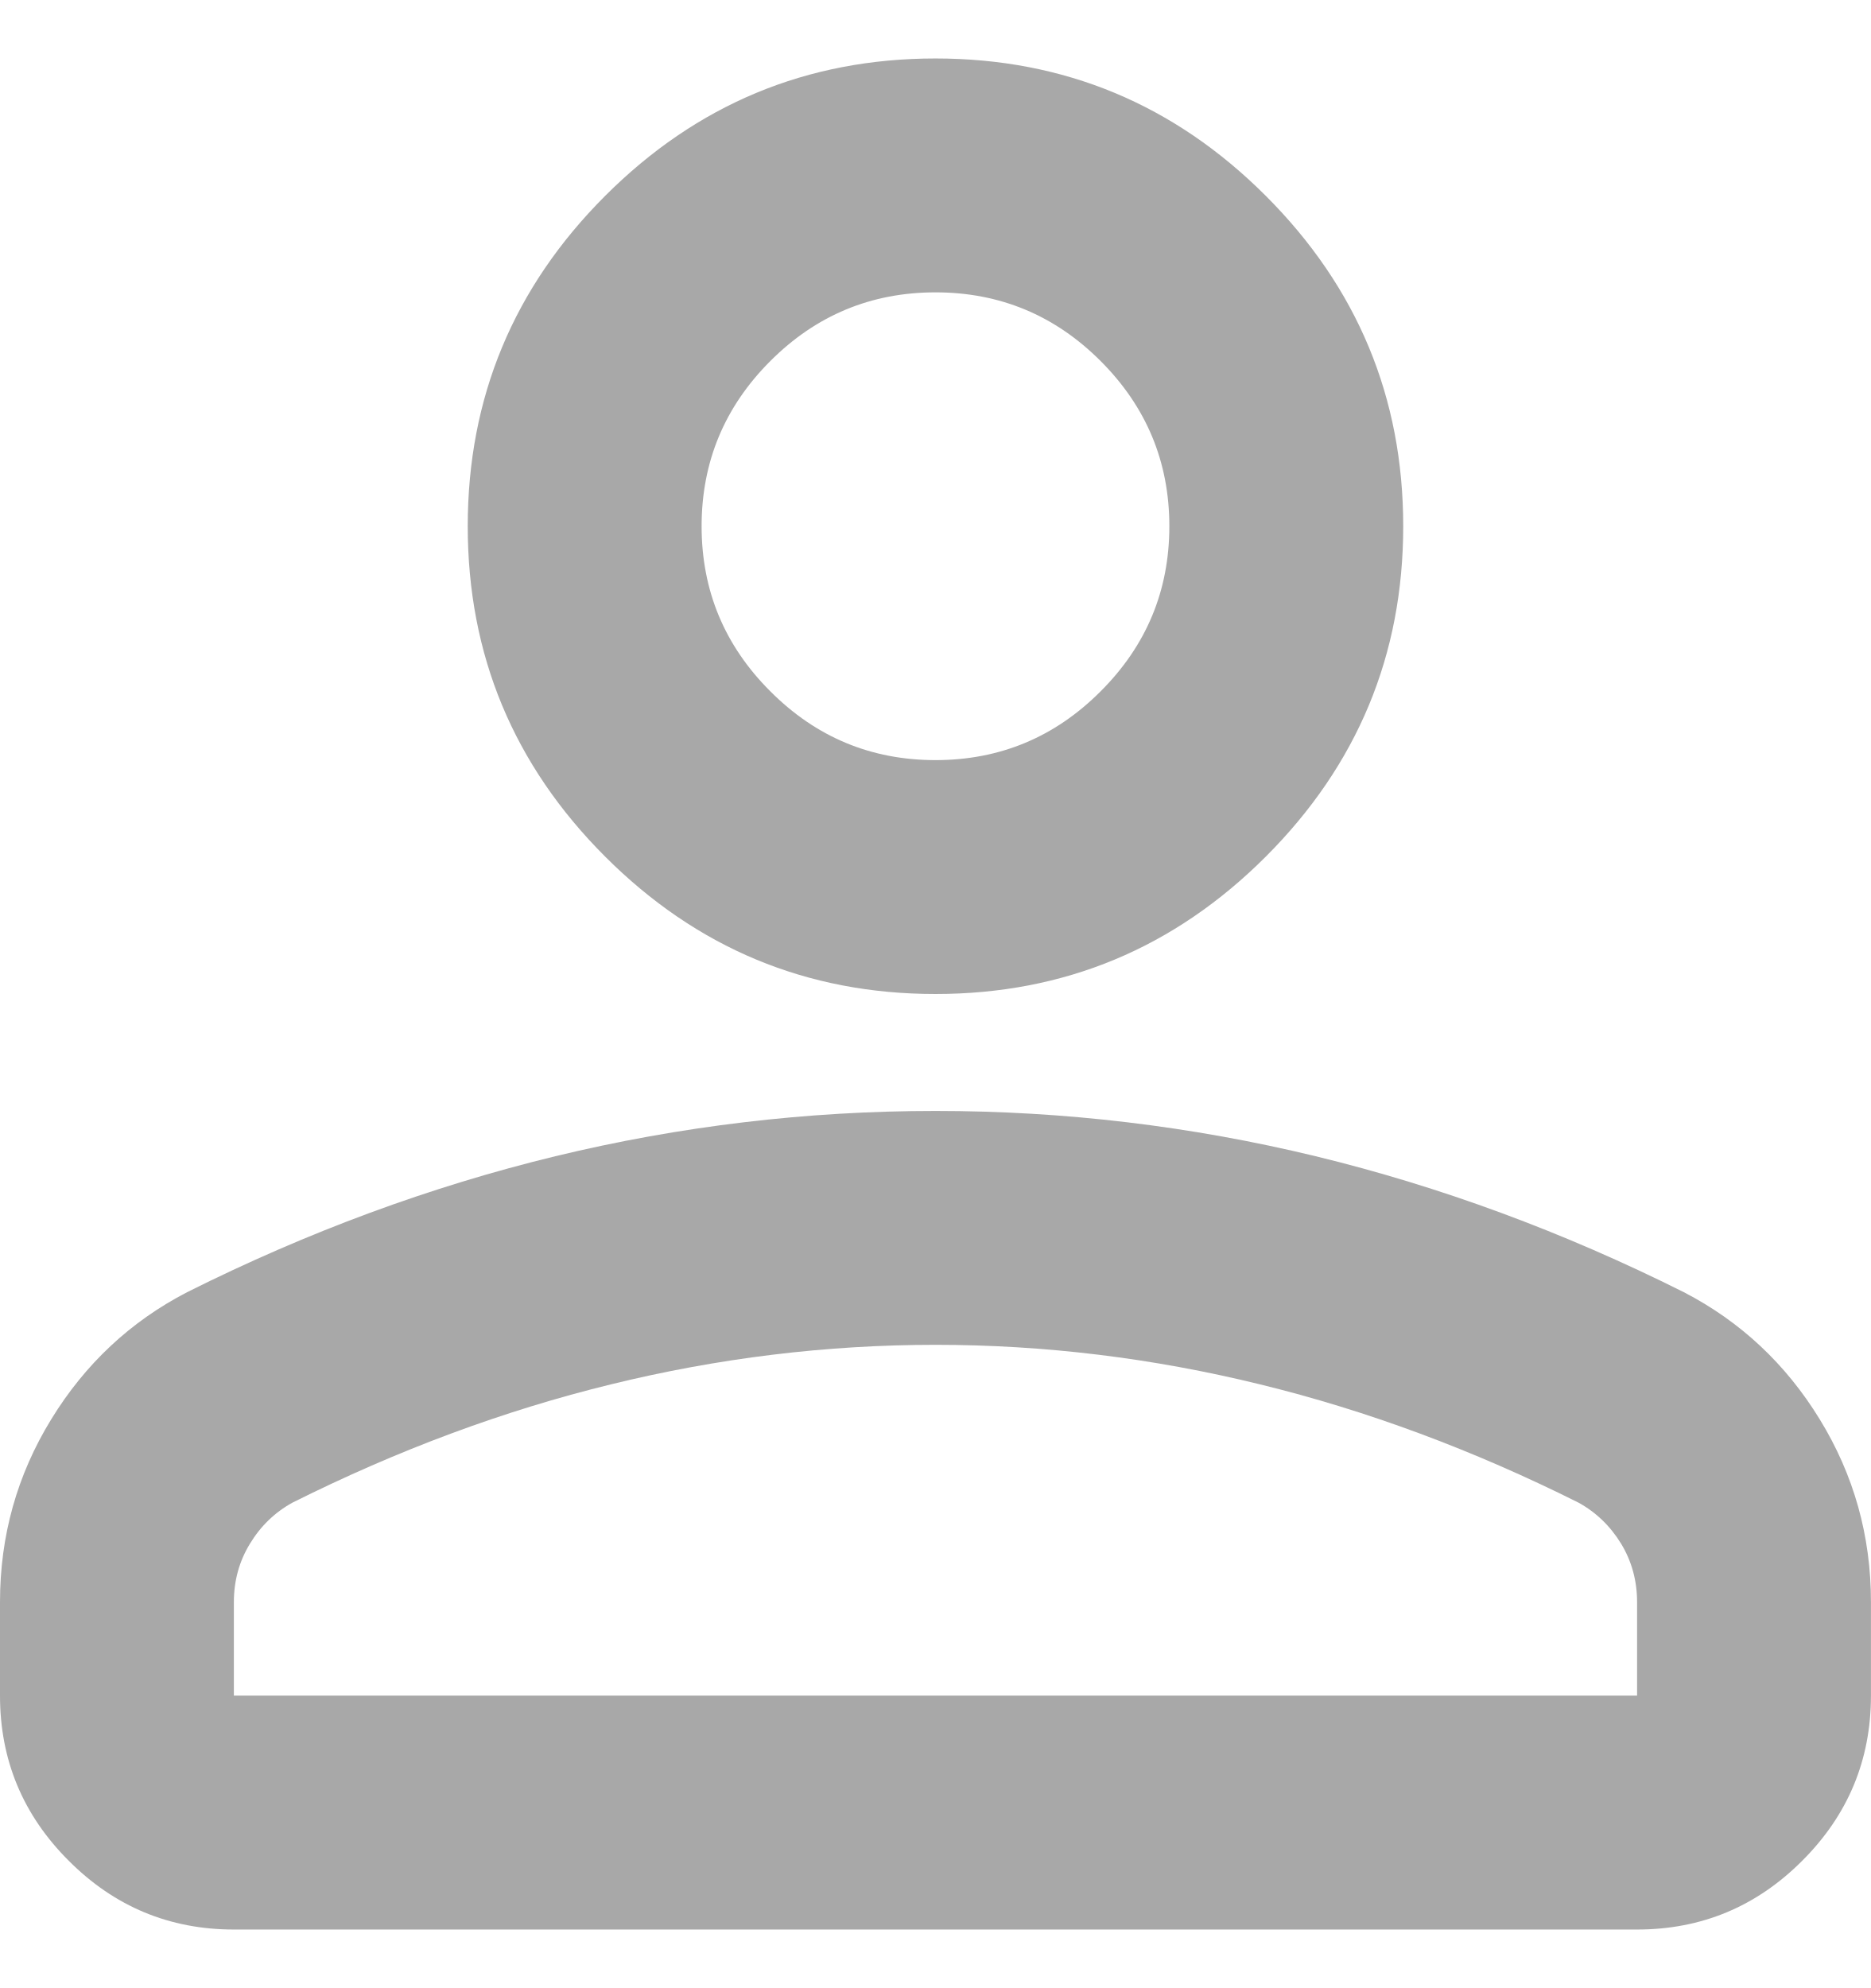
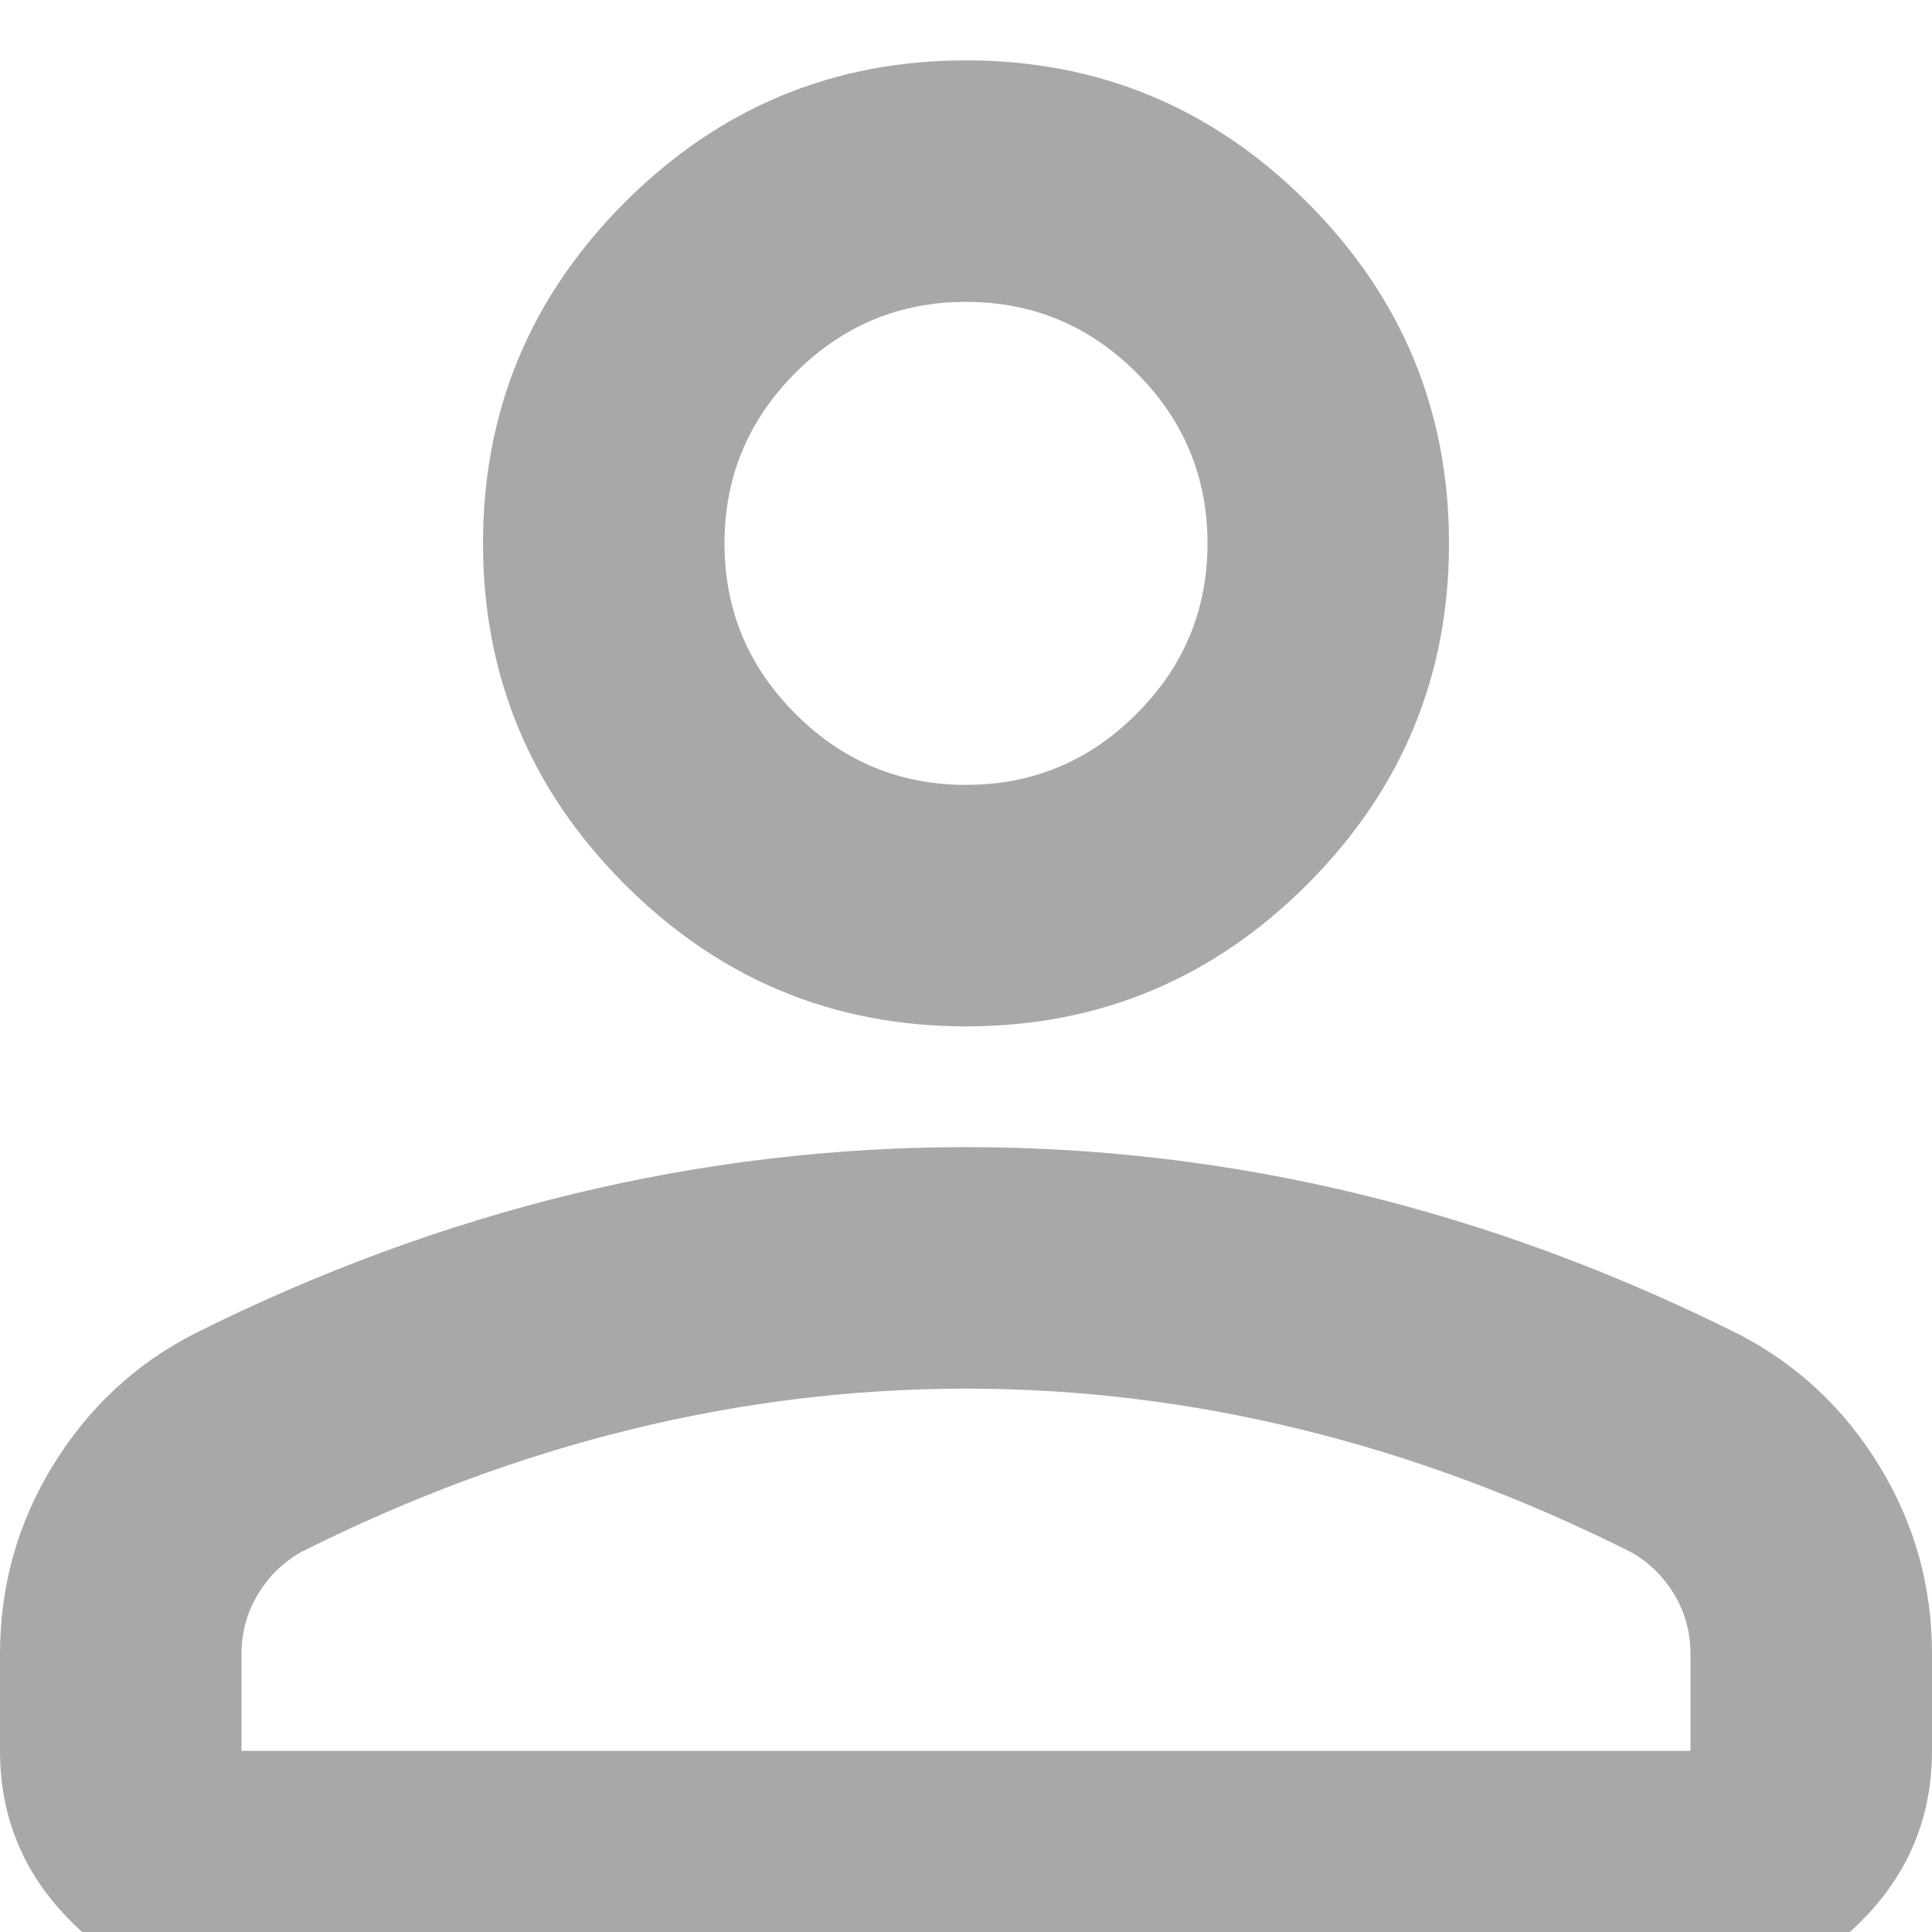
- <svg xmlns="http://www.w3.org/2000/svg" width="16" height="17" viewBox="0 0 16 17" fill="none">
+ <svg xmlns="http://www.w3.org/2000/svg" width="16" height="16" viewBox="0 0 16 16" fill="none">
  <path d="M8 8.5C6.9 8.5 5.958 8.108 5.175 7.325C4.392 6.542 4 5.6 4 4.5C4 3.4 4.392 2.458 5.175 1.675C5.958 0.892 6.9 0.5 8 0.5C9.1 0.5 10.042 0.892 10.825 1.675C11.608 2.458 12 3.4 12 4.5C12 5.6 11.608 6.542 10.825 7.325C10.042 8.108 9.1 8.5 8 8.5ZM14 16.5H2C1.45 16.5 0.979 16.304 0.588 15.912C0.196 15.521 0 15.05 0 14.5V13.7C0 13.133 0.146 12.613 0.438 12.137C0.729 11.662 1.117 11.3 1.6 11.05C2.633 10.533 3.683 10.146 4.75 9.887C5.817 9.629 6.9 9.5 8 9.5C9.1 9.5 10.183 9.629 11.25 9.887C12.317 10.146 13.367 10.533 14.4 11.05C14.883 11.3 15.271 11.662 15.562 12.137C15.854 12.613 16 13.133 16 13.7V14.5C16 15.05 15.804 15.521 15.412 15.912C15.021 16.304 14.55 16.5 14 16.5ZM2 14.5H14V13.7C14 13.517 13.954 13.35 13.863 13.2C13.771 13.05 13.65 12.933 13.5 12.85C12.6 12.4 11.692 12.062 10.775 11.838C9.858 11.613 8.933 11.5 8 11.5C7.067 11.5 6.142 11.613 5.225 11.838C4.308 12.062 3.4 12.4 2.5 12.85C2.35 12.933 2.229 13.05 2.138 13.2C2.046 13.35 2 13.517 2 13.7V14.5ZM8 6.5C8.55 6.5 9.021 6.304 9.412 5.912C9.804 5.521 10 5.05 10 4.5C10 3.95 9.804 3.479 9.412 3.087C9.021 2.696 8.55 2.5 8 2.5C7.45 2.5 6.979 2.696 6.588 3.087C6.196 3.479 6 3.95 6 4.5C6 5.05 6.196 5.521 6.588 5.912C6.979 6.304 7.45 6.5 8 6.5Z" fill="#A8A8A8" />
</svg>
